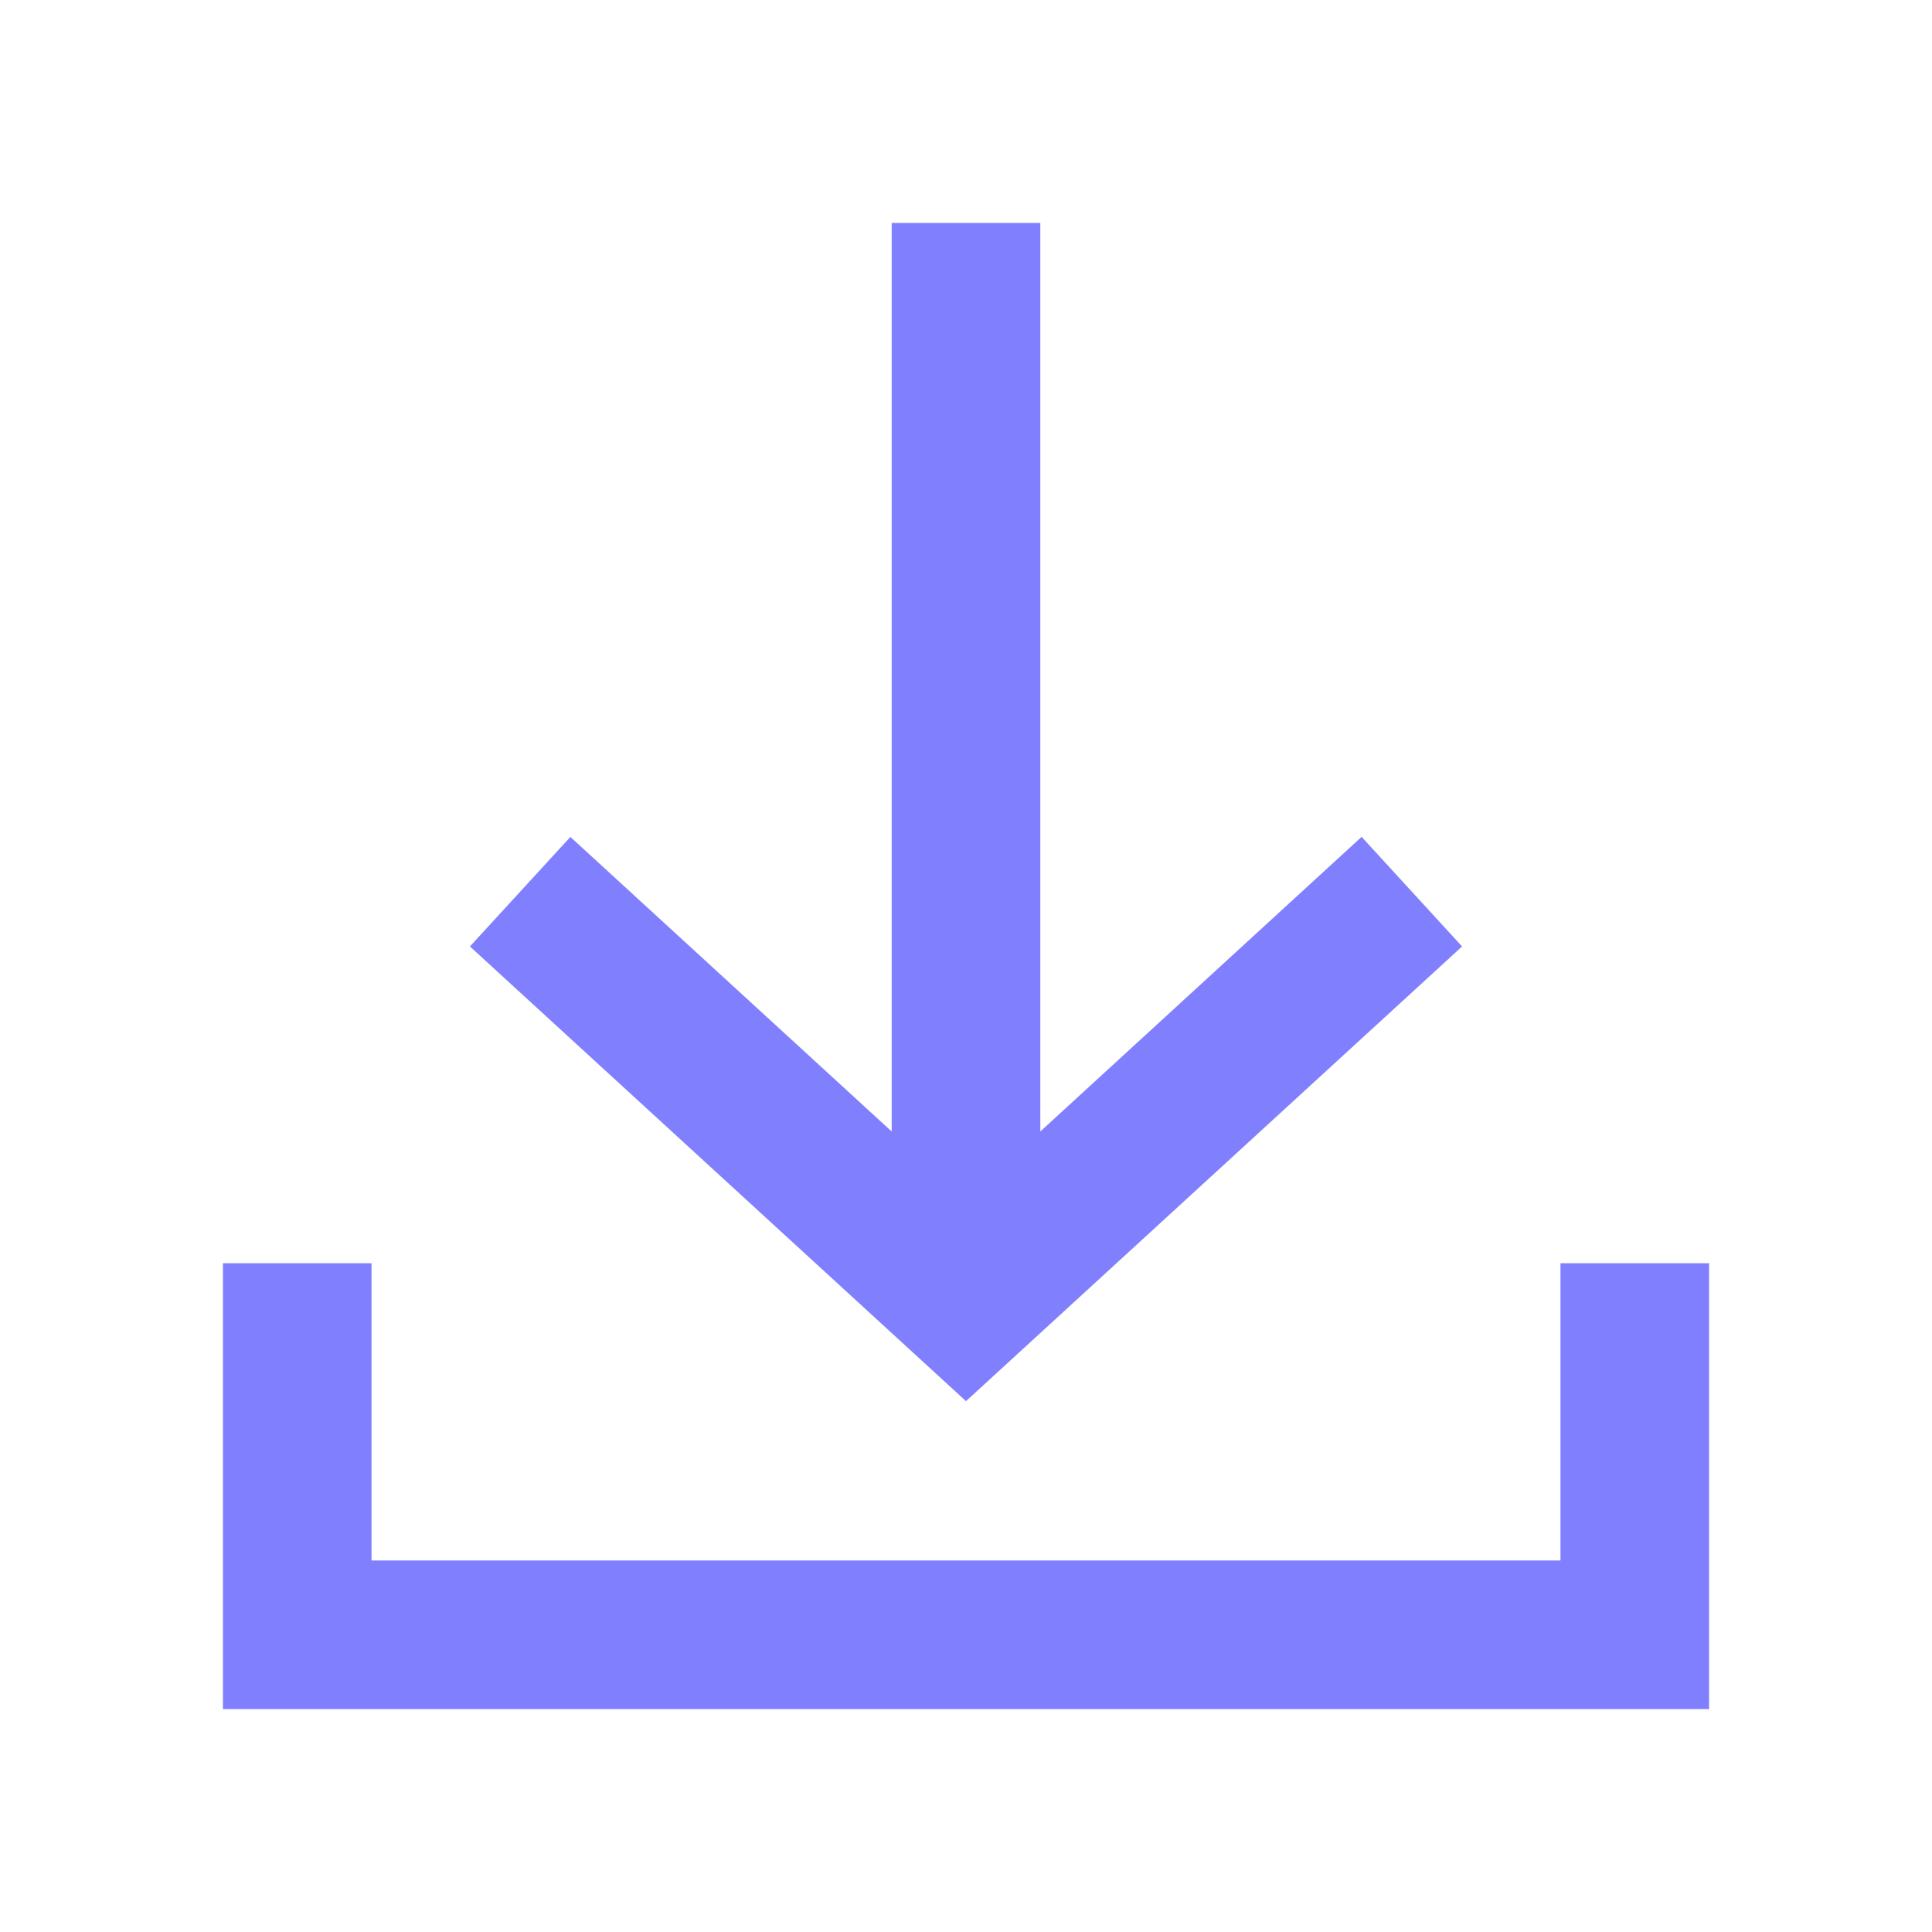
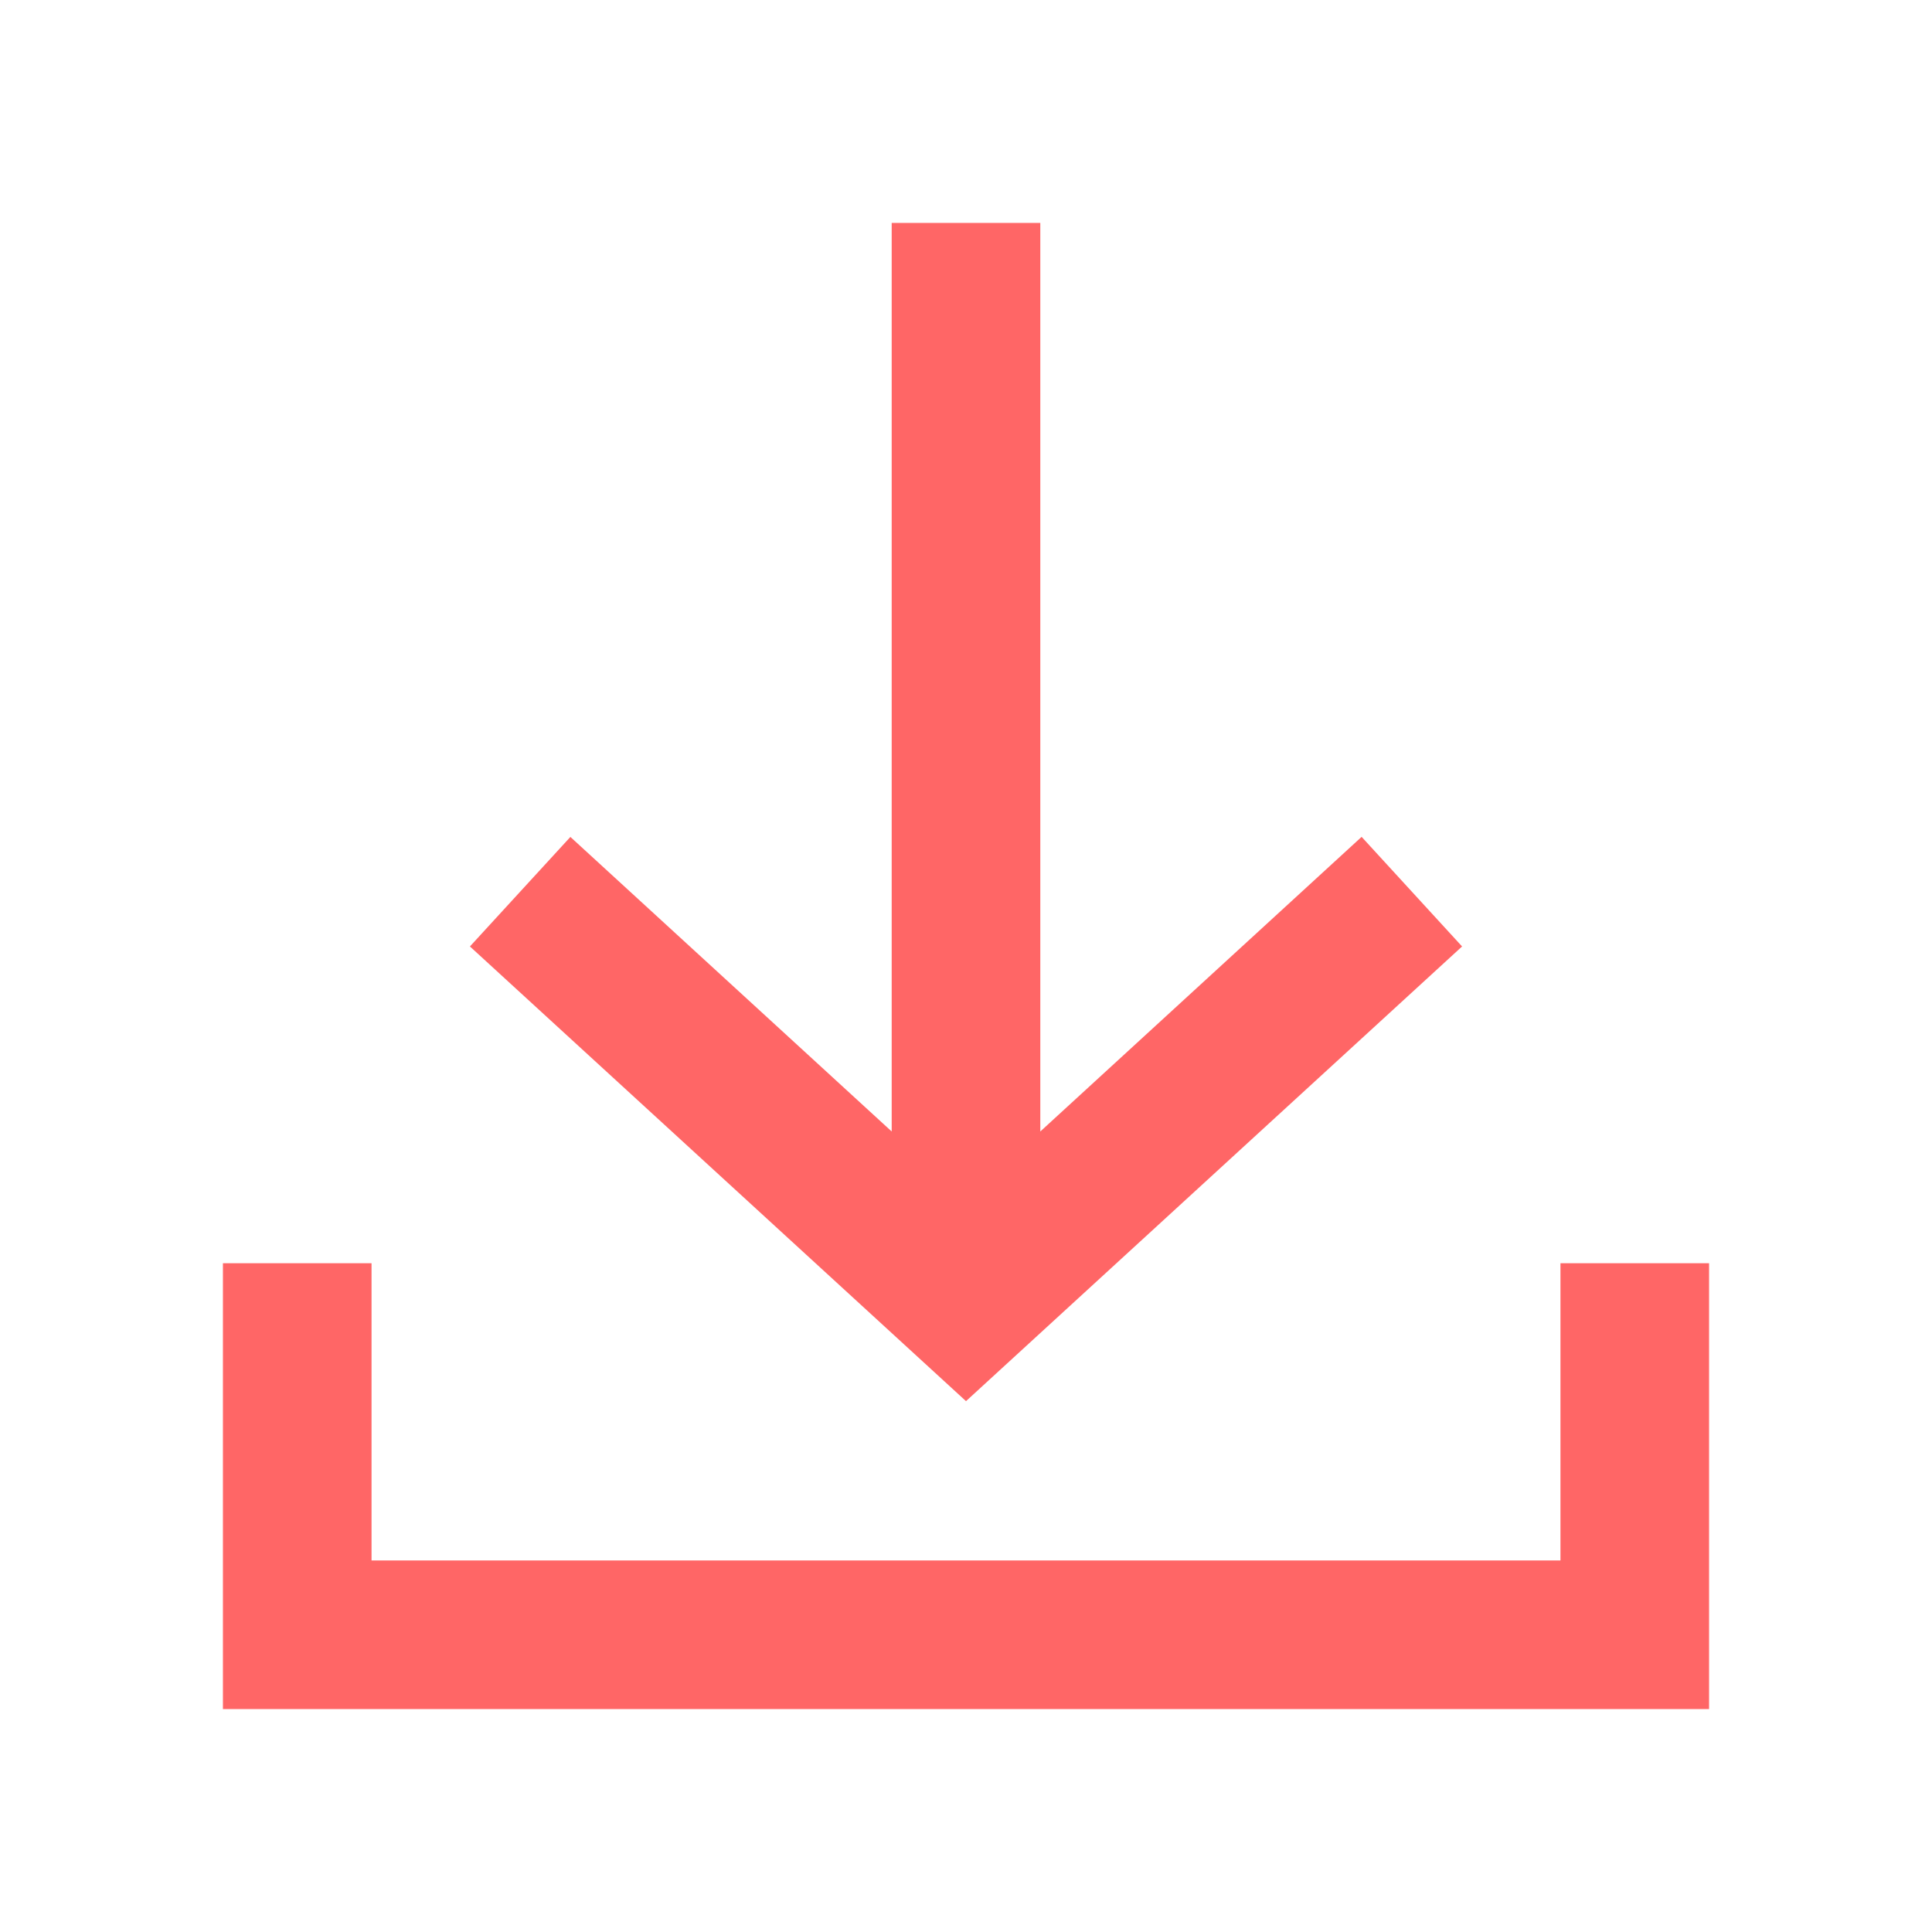
<svg xmlns="http://www.w3.org/2000/svg" id="ic_receive_on" width="26" height="26" viewBox="0 0 26 26">
  <defs>
    <style type="text/css">
-             .cls-1{fill:#8080ff}.cls-2{fill:none}
+             .cls-1{fill:#ff6666}.cls-2{fill:none}
        </style>
  </defs>
  <g id="Group_8834" data-name="Group 8834" transform="translate(1 1)">
    <path id="Path_18892" d="M18.676 11.737l-1.352-1.475L13 14.227V2h-2v12.227l-4.324-3.964-1.352 1.474L12 17.856z" class="cls-1" data-name="Path 18892" />
    <path id="Path_18893" d="M20 16v4H4v-4H2v6h20v-6z" class="cls-1" data-name="Path 18893" />
  </g>
  <path id="Rectangle_4413" d="M0 0h26v26H0z" class="cls-2" data-name="Rectangle 4413" />
</svg>
